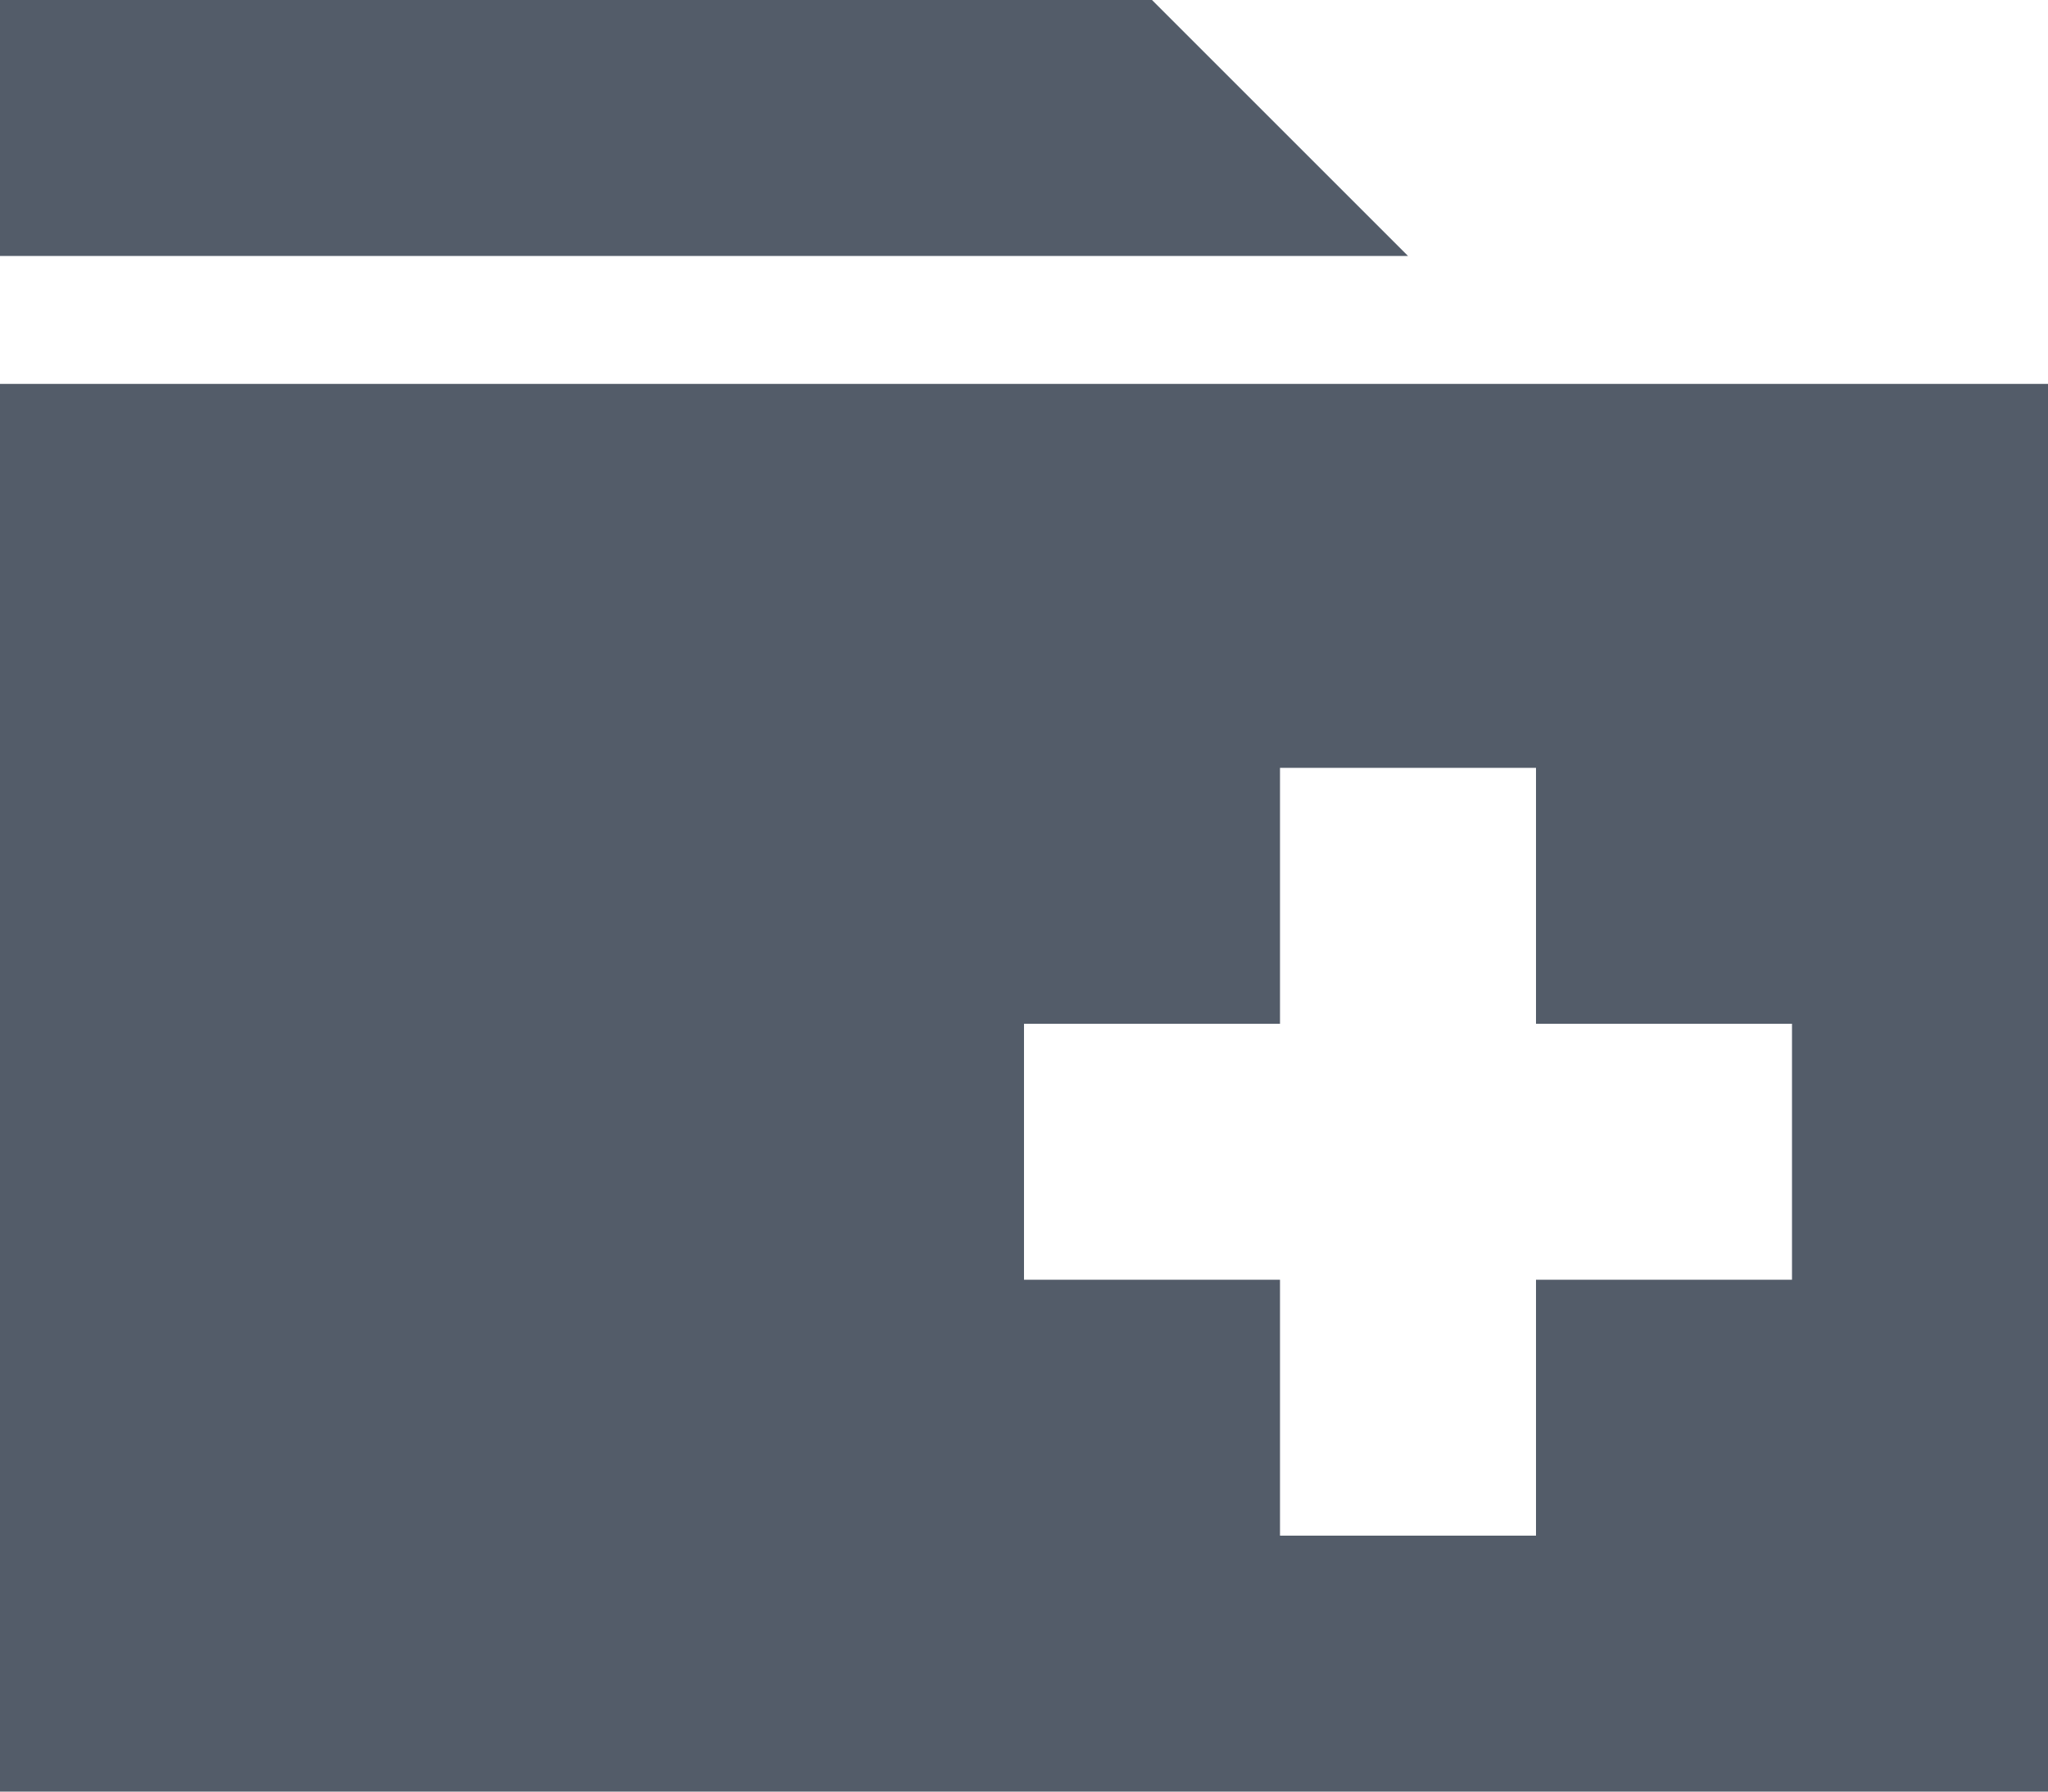
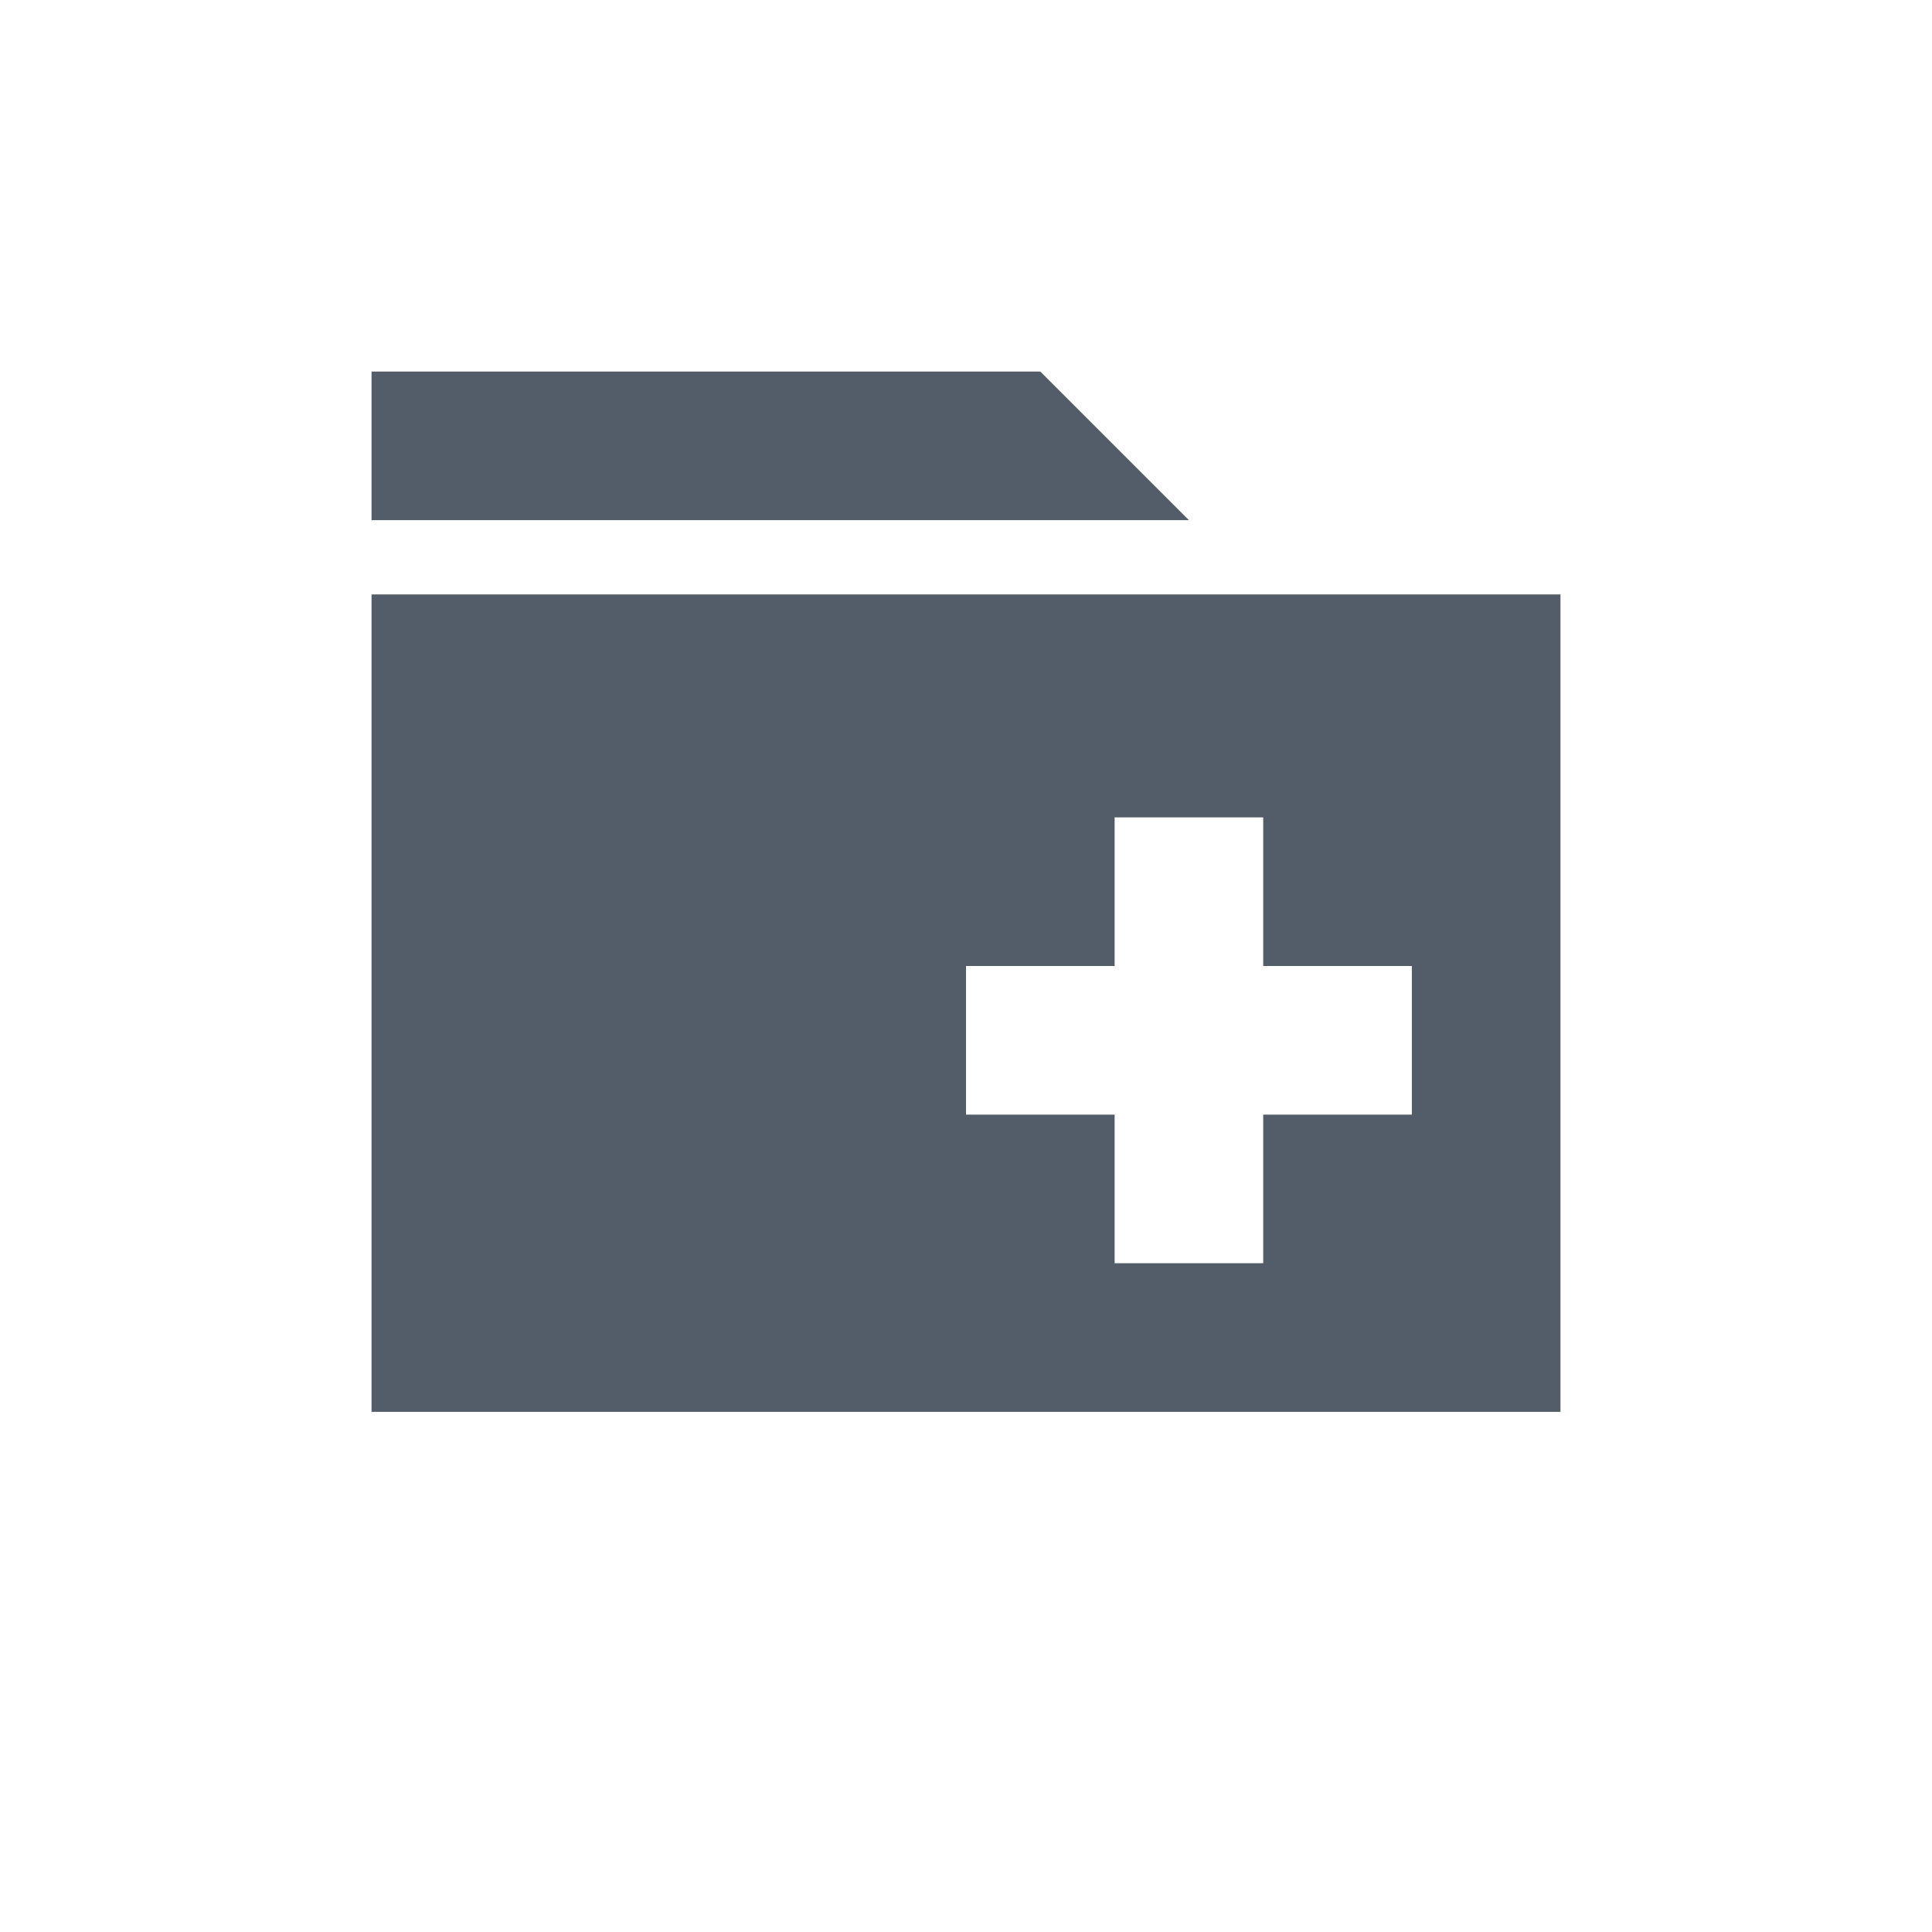
- <svg xmlns="http://www.w3.org/2000/svg" width="16" height="14" viewBox="0 0 16 14" fill="none">
-   <path fill-rule="evenodd" clip-rule="evenodd" d="M9 0H0V2H11L9 0ZM16 3H0V14H16V3ZM12 8V6H10V8H8V10H10V12H12V10H14V8H12Z" fill="#535C69" />
+ <svg xmlns="http://www.w3.org/2000/svg" width="26" height="26" viewBox="0 0 26 26">
+   <g fill="none" fill-rule="evenodd">
+     <path fill="#535C69" d="M14,5 L5,5 L5,7 L16,7 L14,5 Z M21,8 L5,8 L5,19 L21,19 L21,8 Z M17,13 L17,11 L15,11 L15,13 L13,13 L13,15 L15,15 L15,17 L17,17 L17,15 L19,15 L19,13 L17,13 Z" />
+   </g>
</svg>
